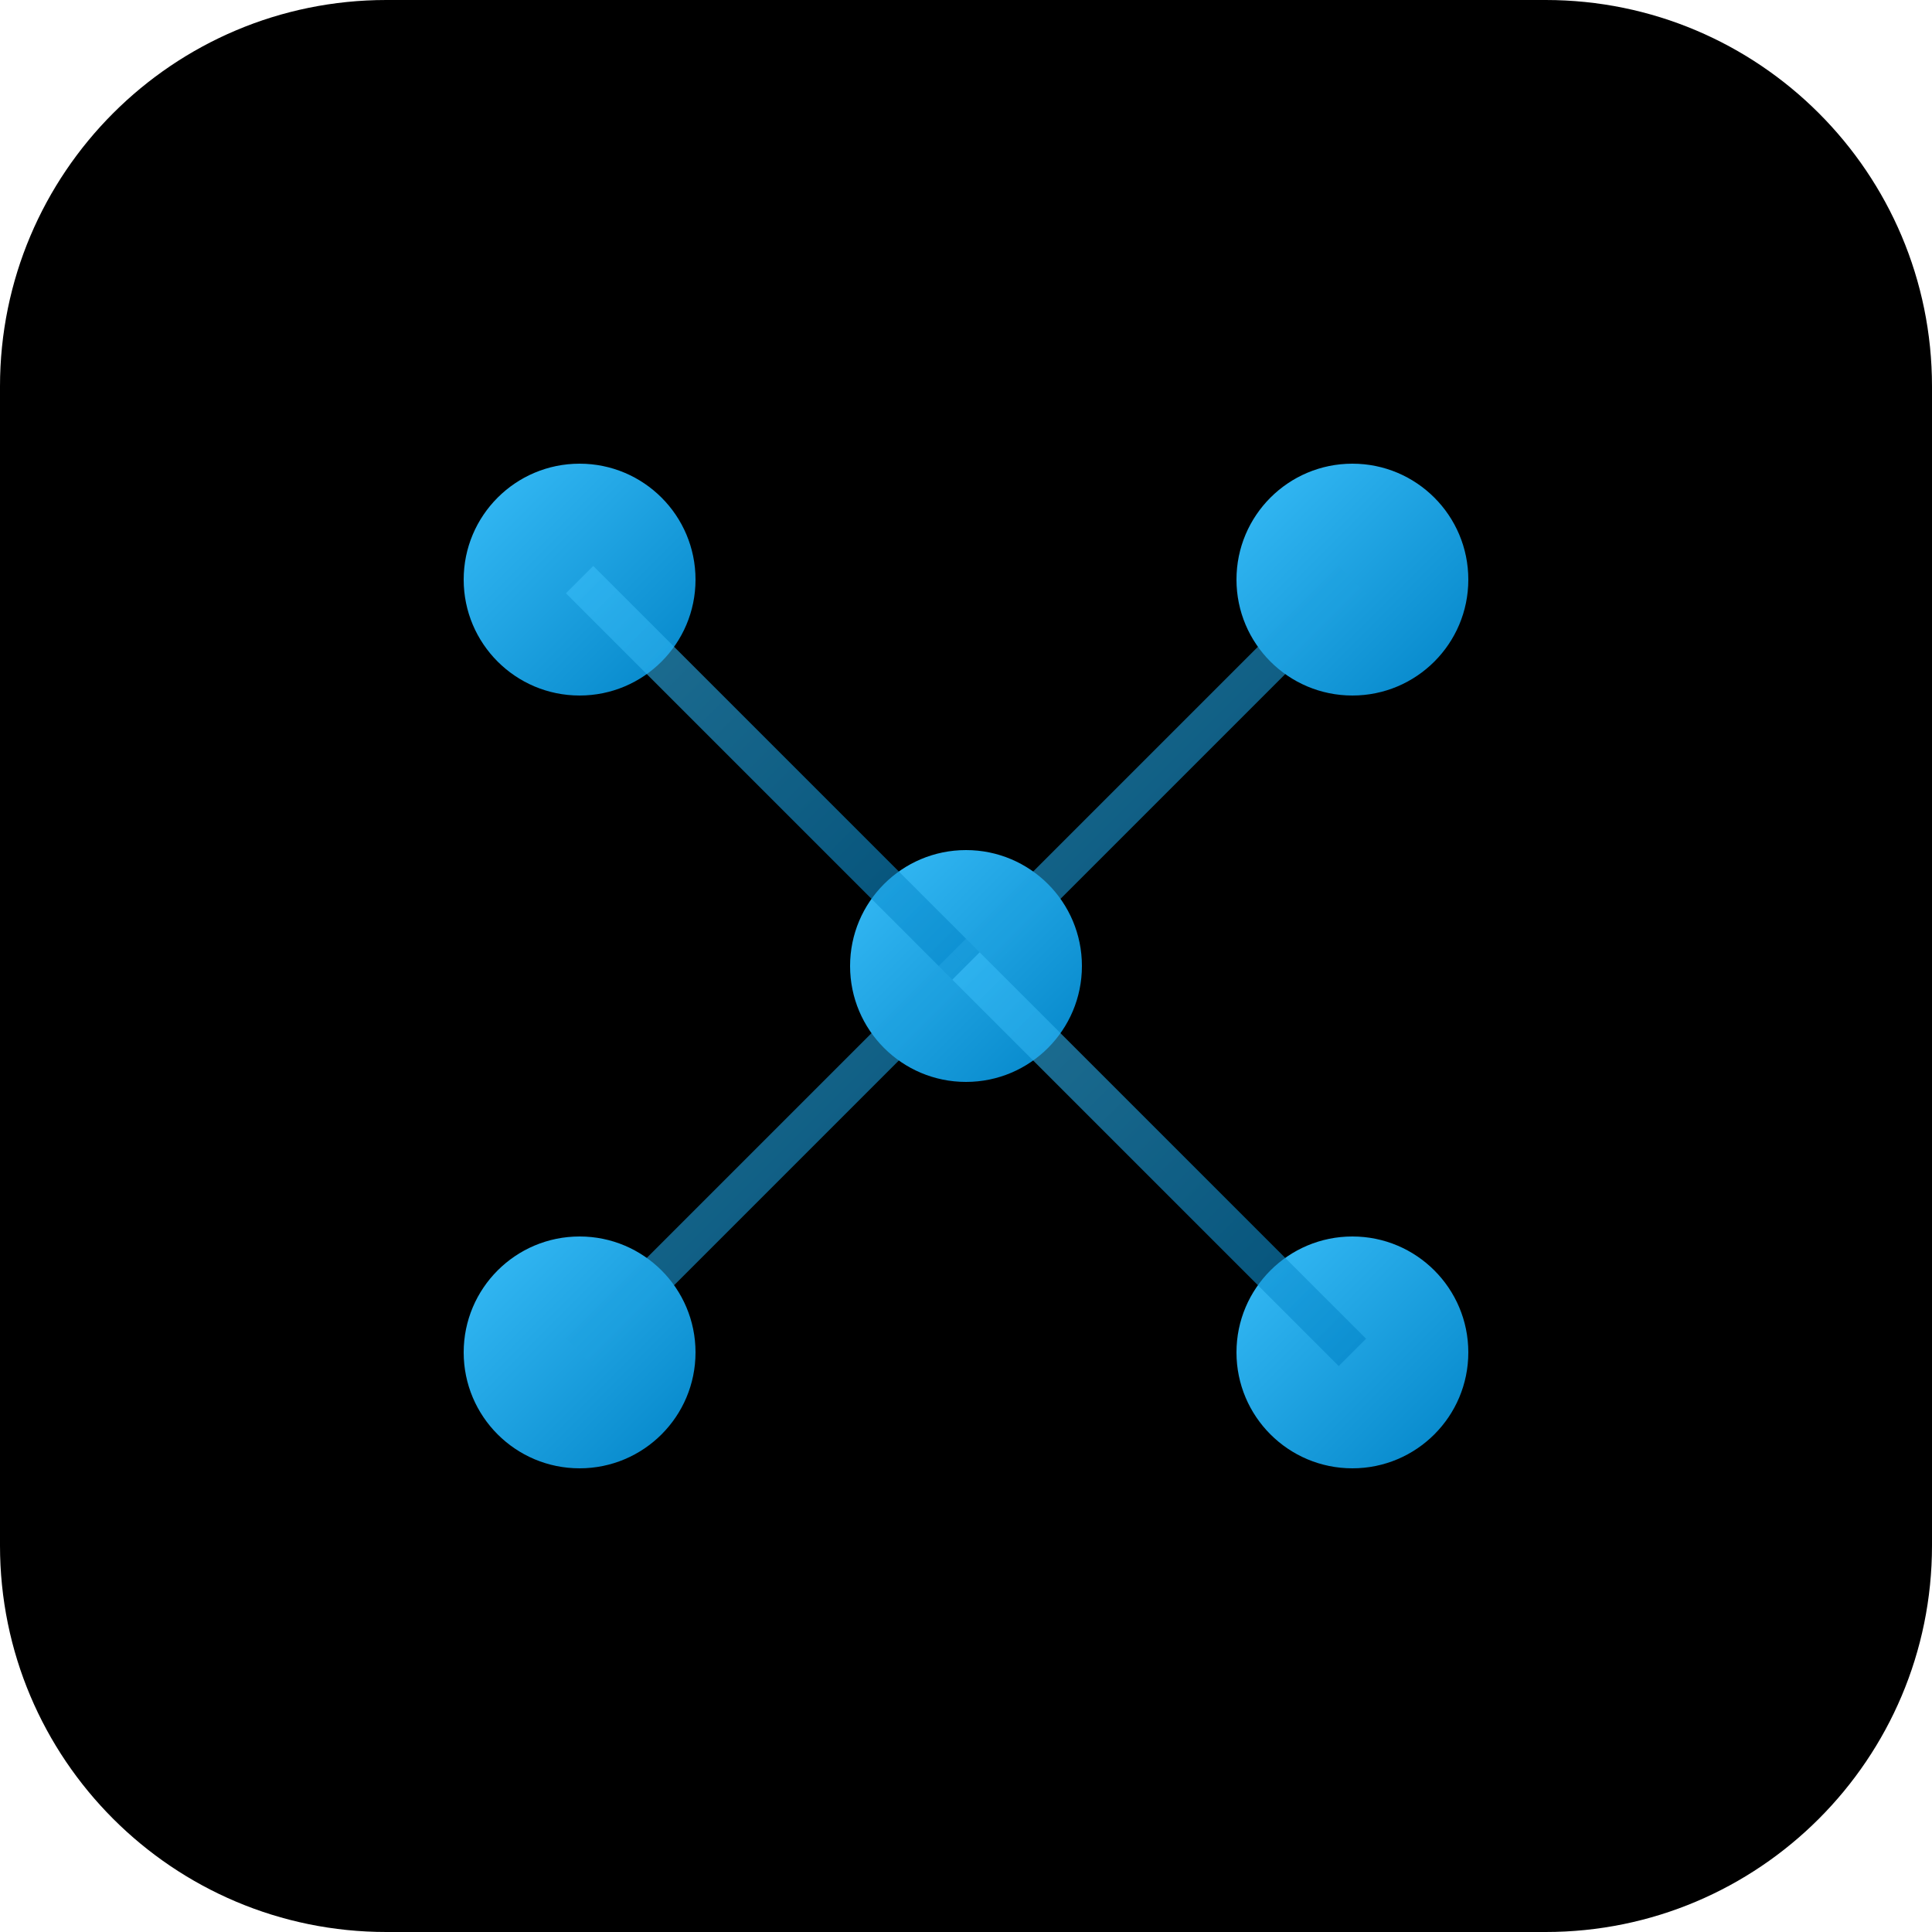
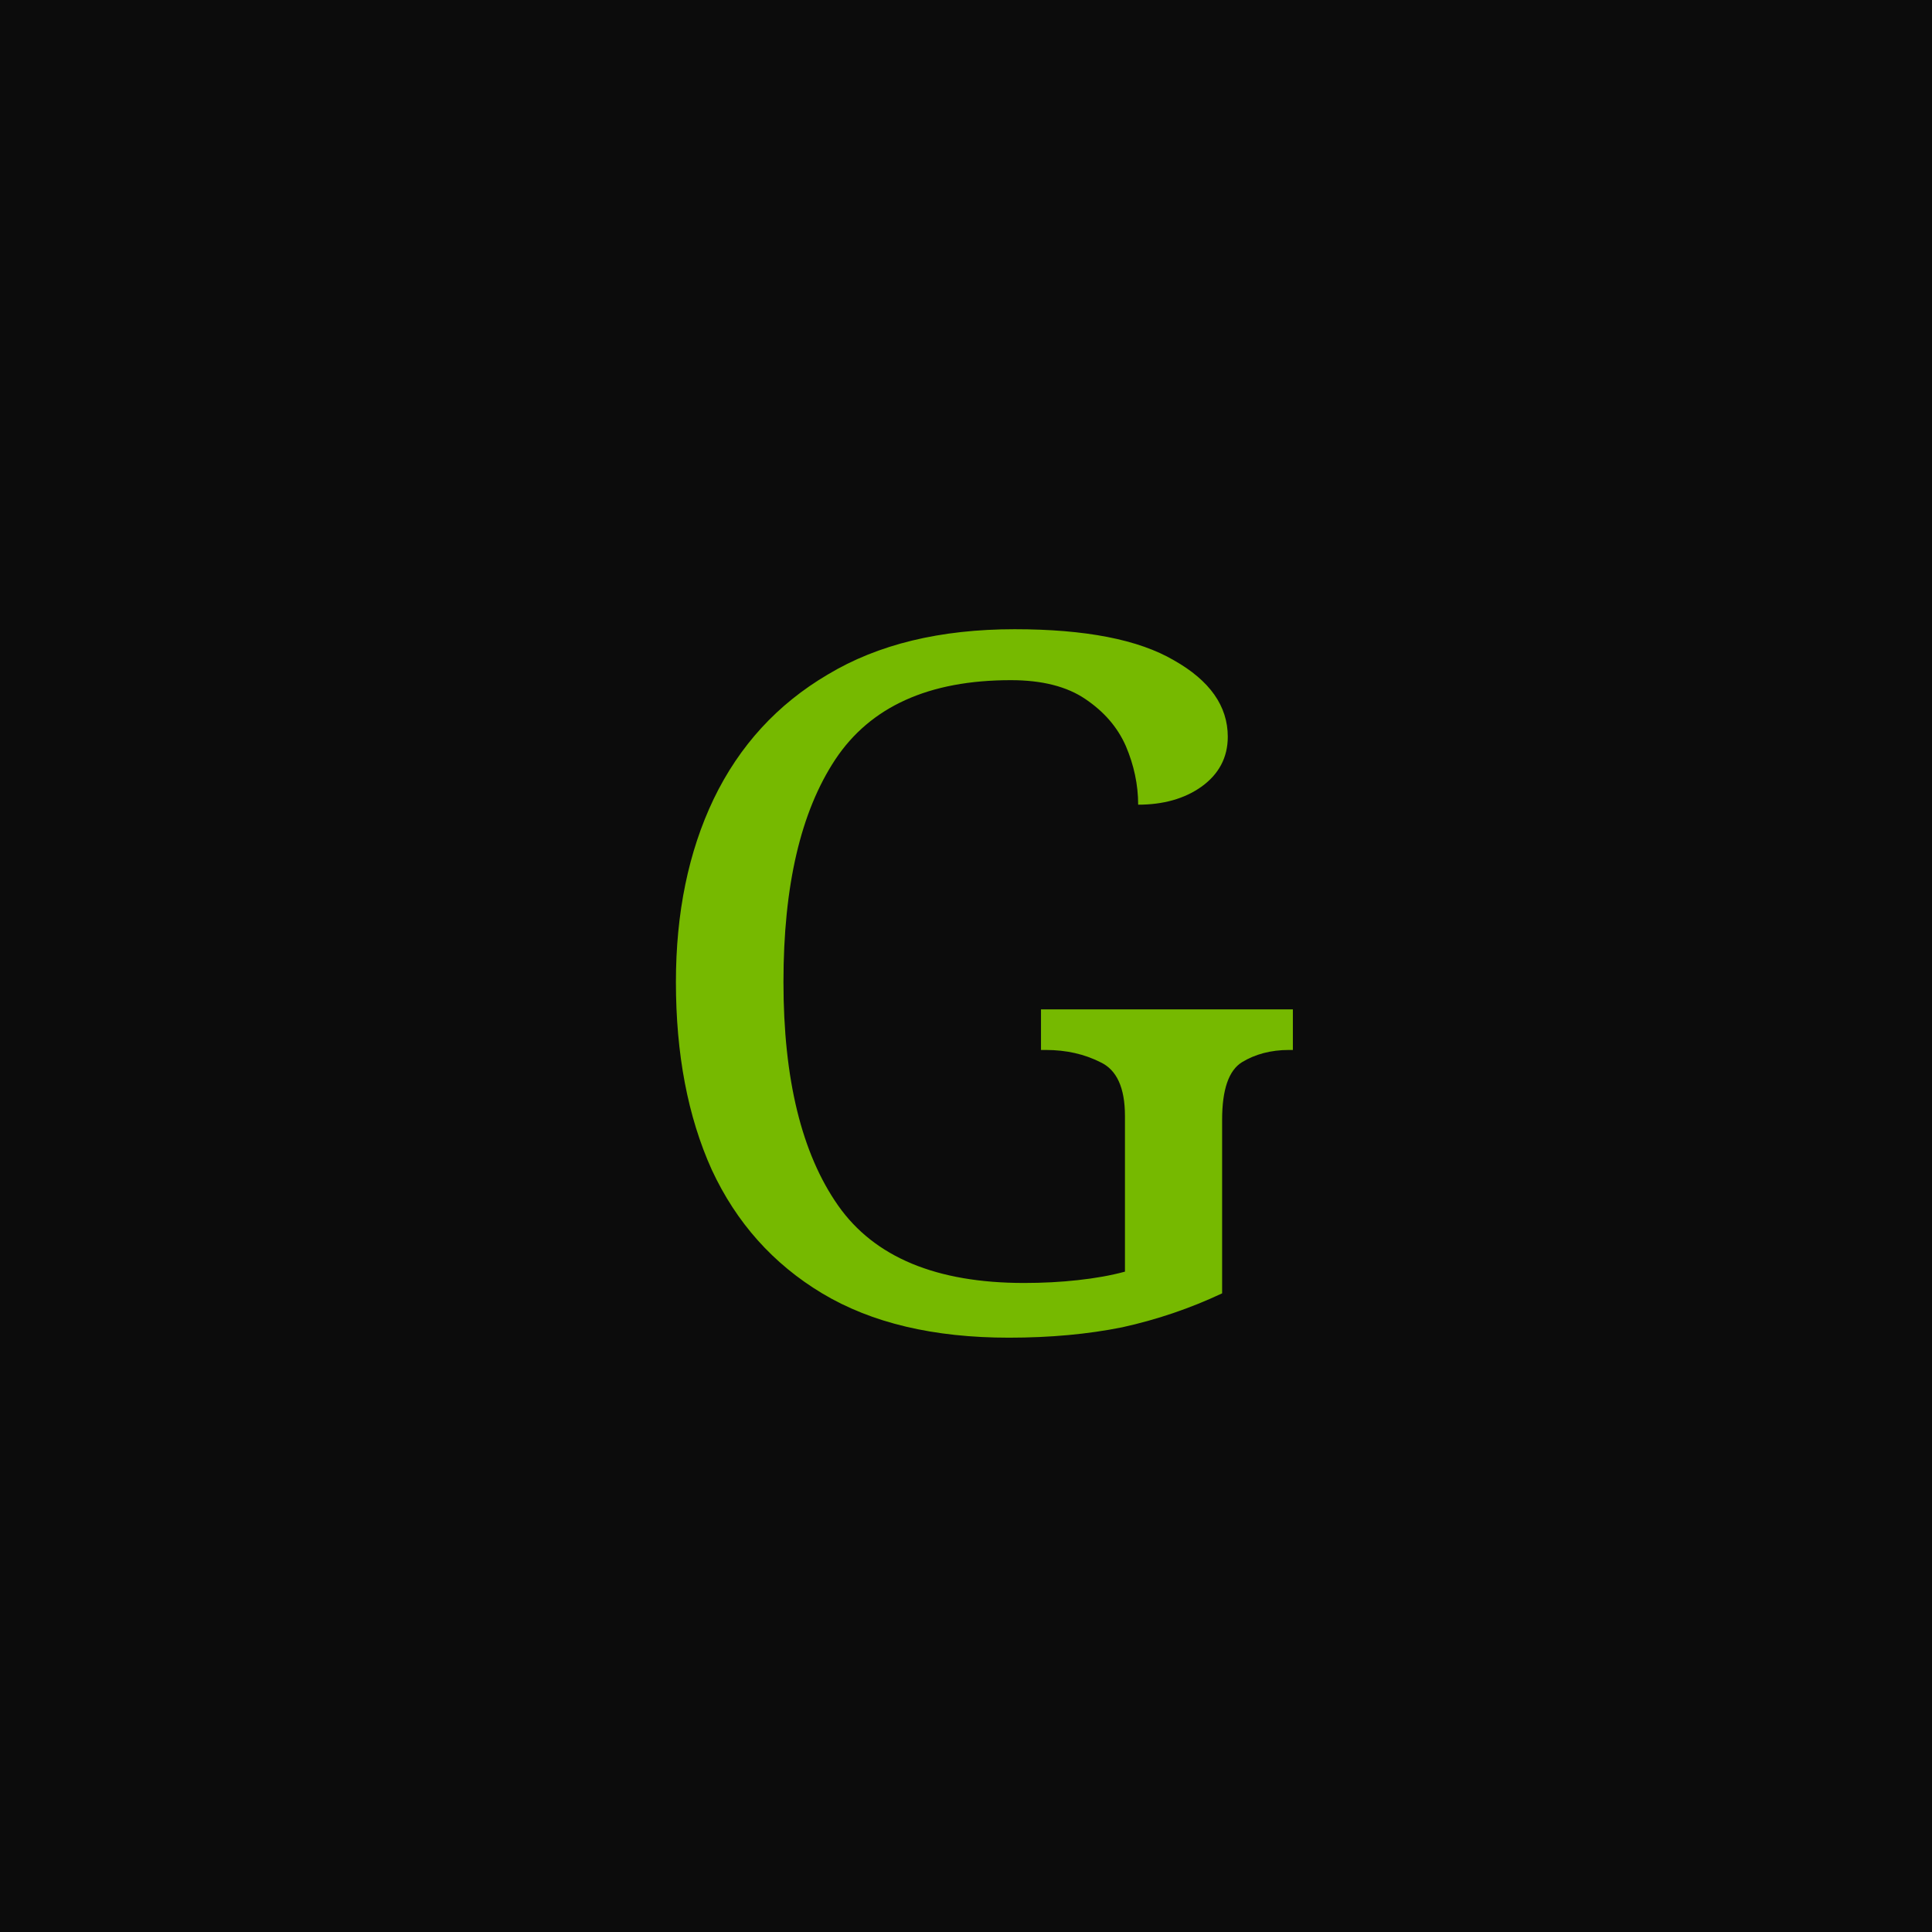
- <svg xmlns="http://www.w3.org/2000/svg" viewBox="0 0 100 100">
-   <defs>
-     <linearGradient id="grad" x1="0%" y1="0%" x2="100%" y2="100%">
-       <stop offset="0%" style="stop-color:#38bdf8;stop-opacity:1" />
-       <stop offset="100%" style="stop-color:#0284c7;stop-opacity:1" />
-     </linearGradient>
-   </defs>
-   <rect width="100" height="100" rx="20" fill="#000" />
-   <circle cx="30" cy="30" r="6" fill="url(#grad)" />
-   <circle cx="70" cy="30" r="6" fill="url(#grad)" />
-   <circle cx="50" cy="50" r="6" fill="url(#grad)" />
-   <circle cx="30" cy="70" r="6" fill="url(#grad)" />
-   <circle cx="70" cy="70" r="6" fill="url(#grad)" />
-   <line x1="30" y1="30" x2="50" y2="50" stroke="url(#grad)" stroke-width="2" opacity="0.6" />
-   <line x1="70" y1="30" x2="50" y2="50" stroke="url(#grad)" stroke-width="2" opacity="0.6" />
-   <line x1="50" y1="50" x2="30" y2="70" stroke="url(#grad)" stroke-width="2" opacity="0.6" />
-   <line x1="50" y1="50" x2="70" y2="70" stroke="url(#grad)" stroke-width="2" opacity="0.6" />
-   <line x1="30" y1="30" x2="70" y2="30" stroke="url(#grad)" stroke-width="1.5" opacity="0.4" />
-   <line x1="30" y1="70" x2="70" y2="70" stroke="url(#grad)" stroke-width="1.5" opacity="0.4" />
+ <svg xmlns="http://www.w3.org/2000/svg" viewBox="0 0 32 32">
+   <rect width="32" height="32" fill="#0C0C0C" />
+   <text x="16" y="22" text-anchor="middle" font-family="Georgia, serif" font-size="16" fill="#76B900">G</text>
</svg>
